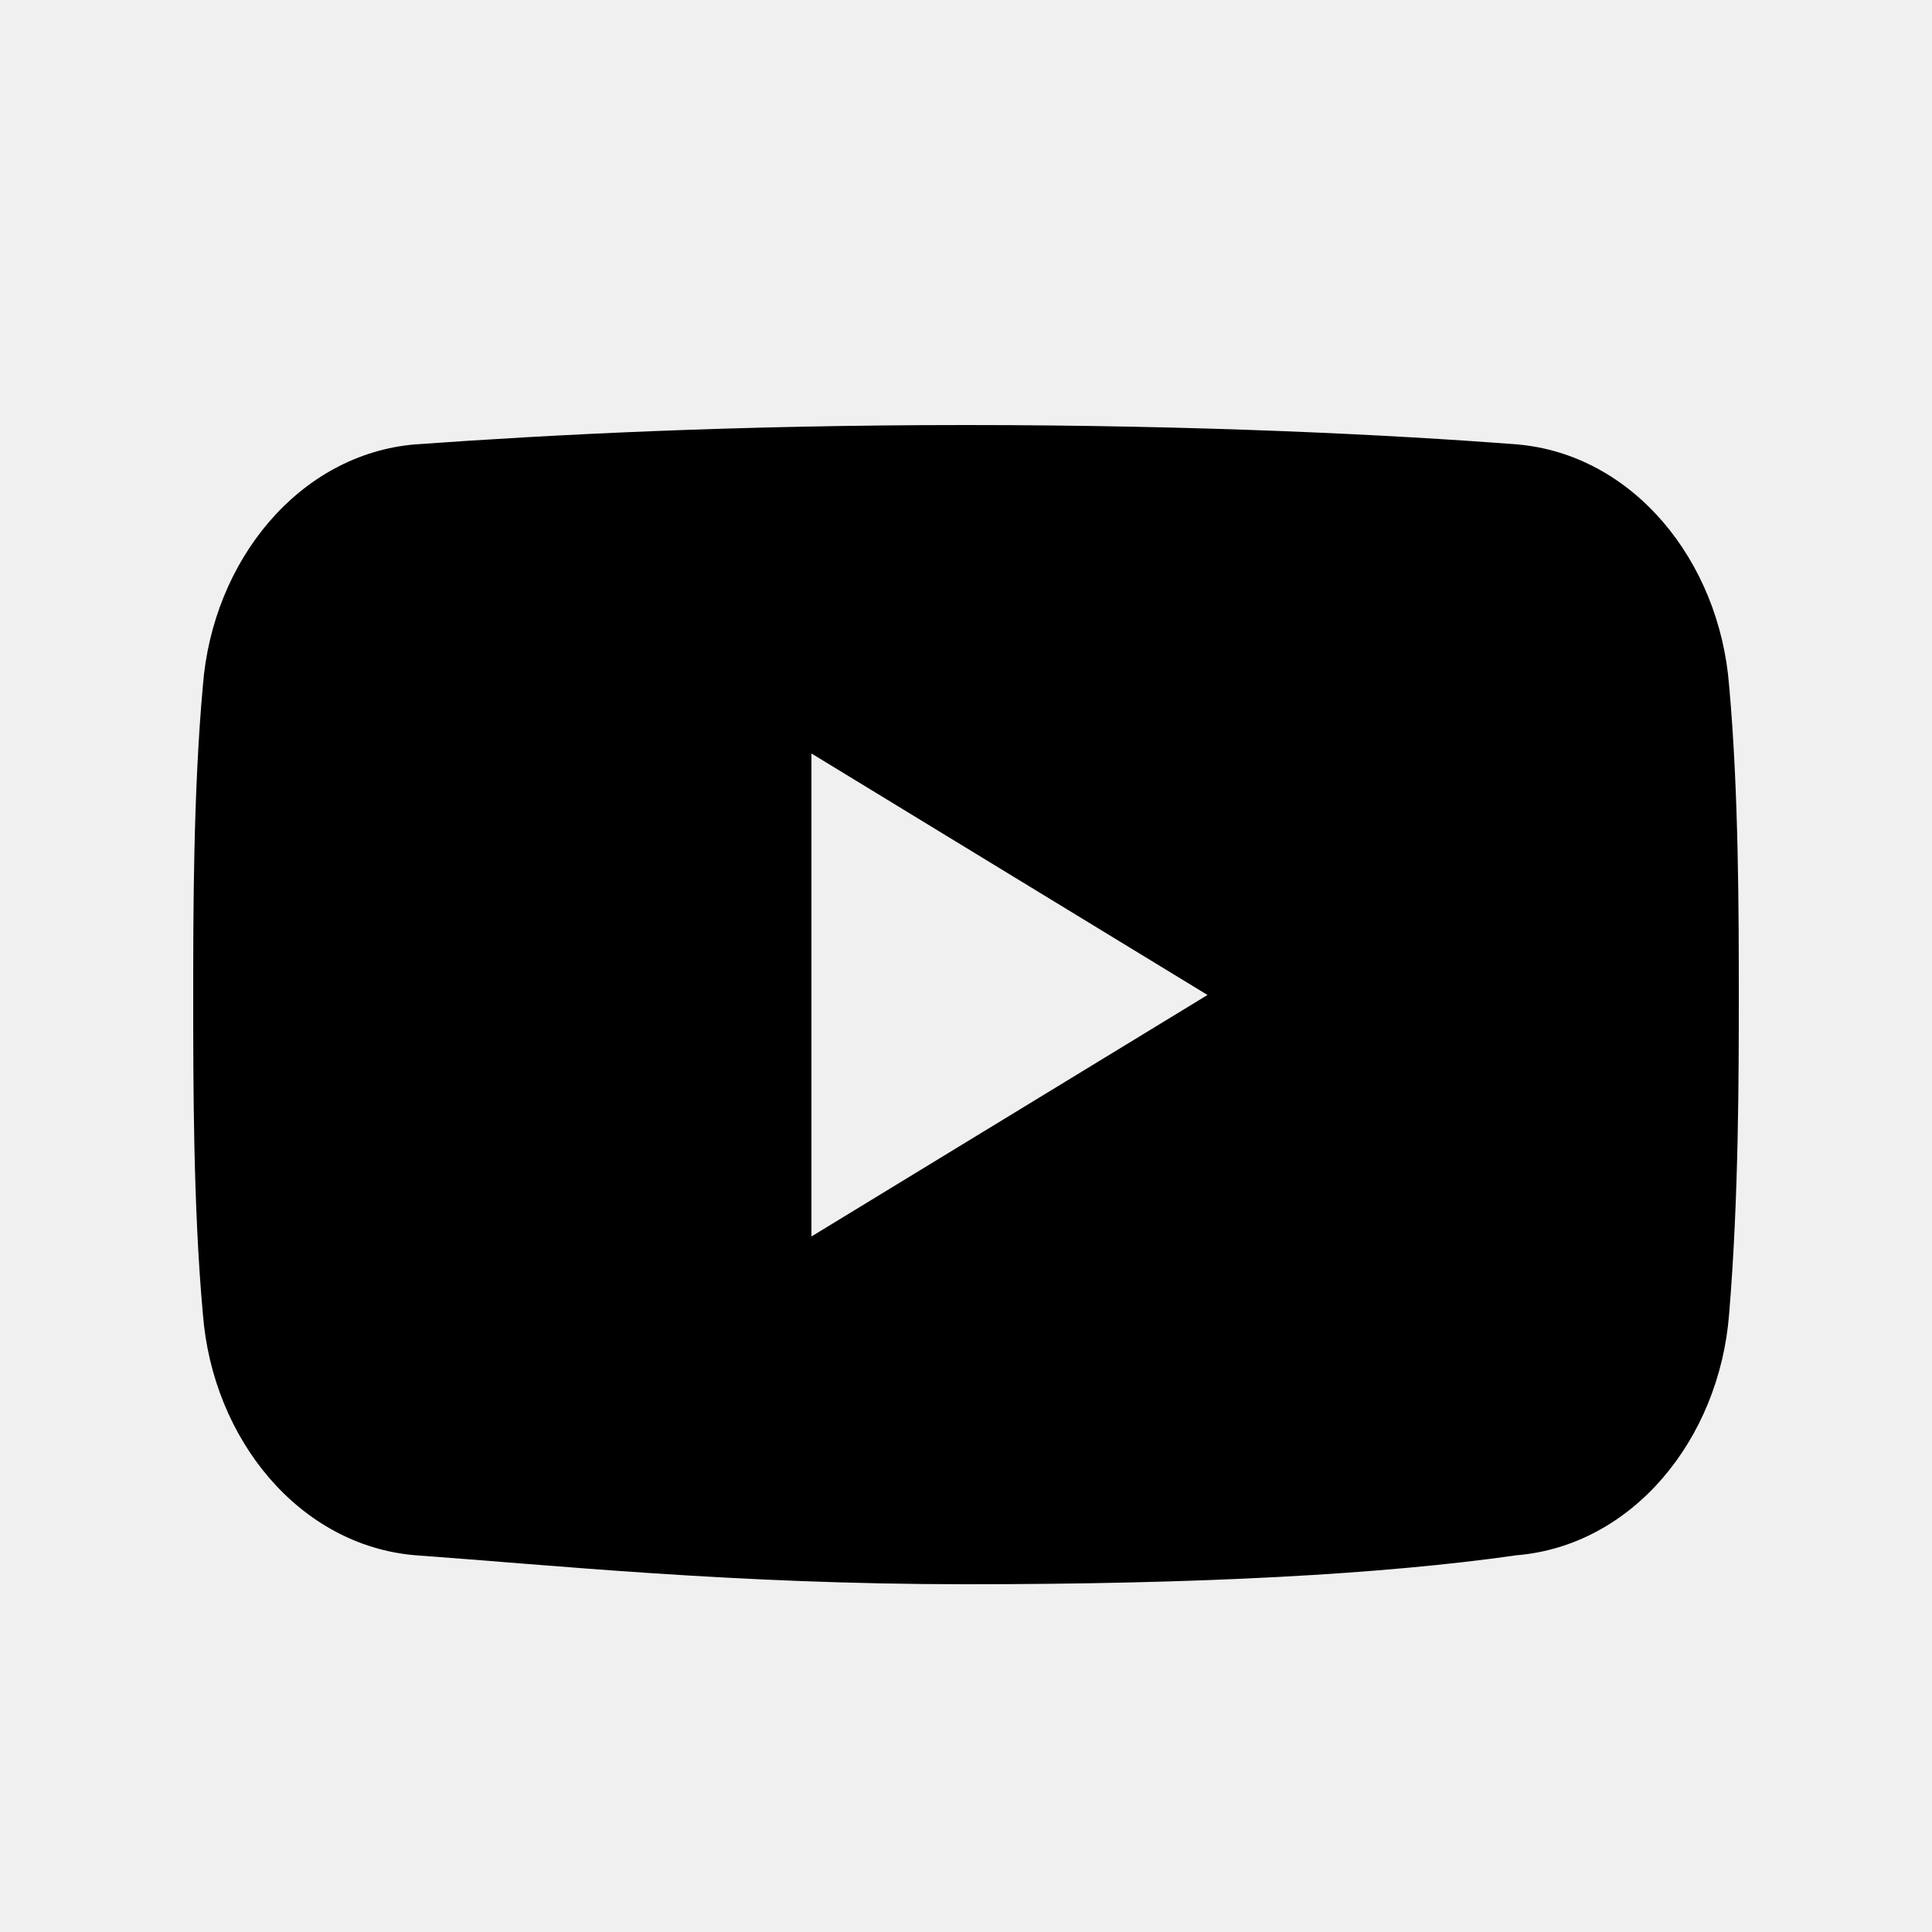
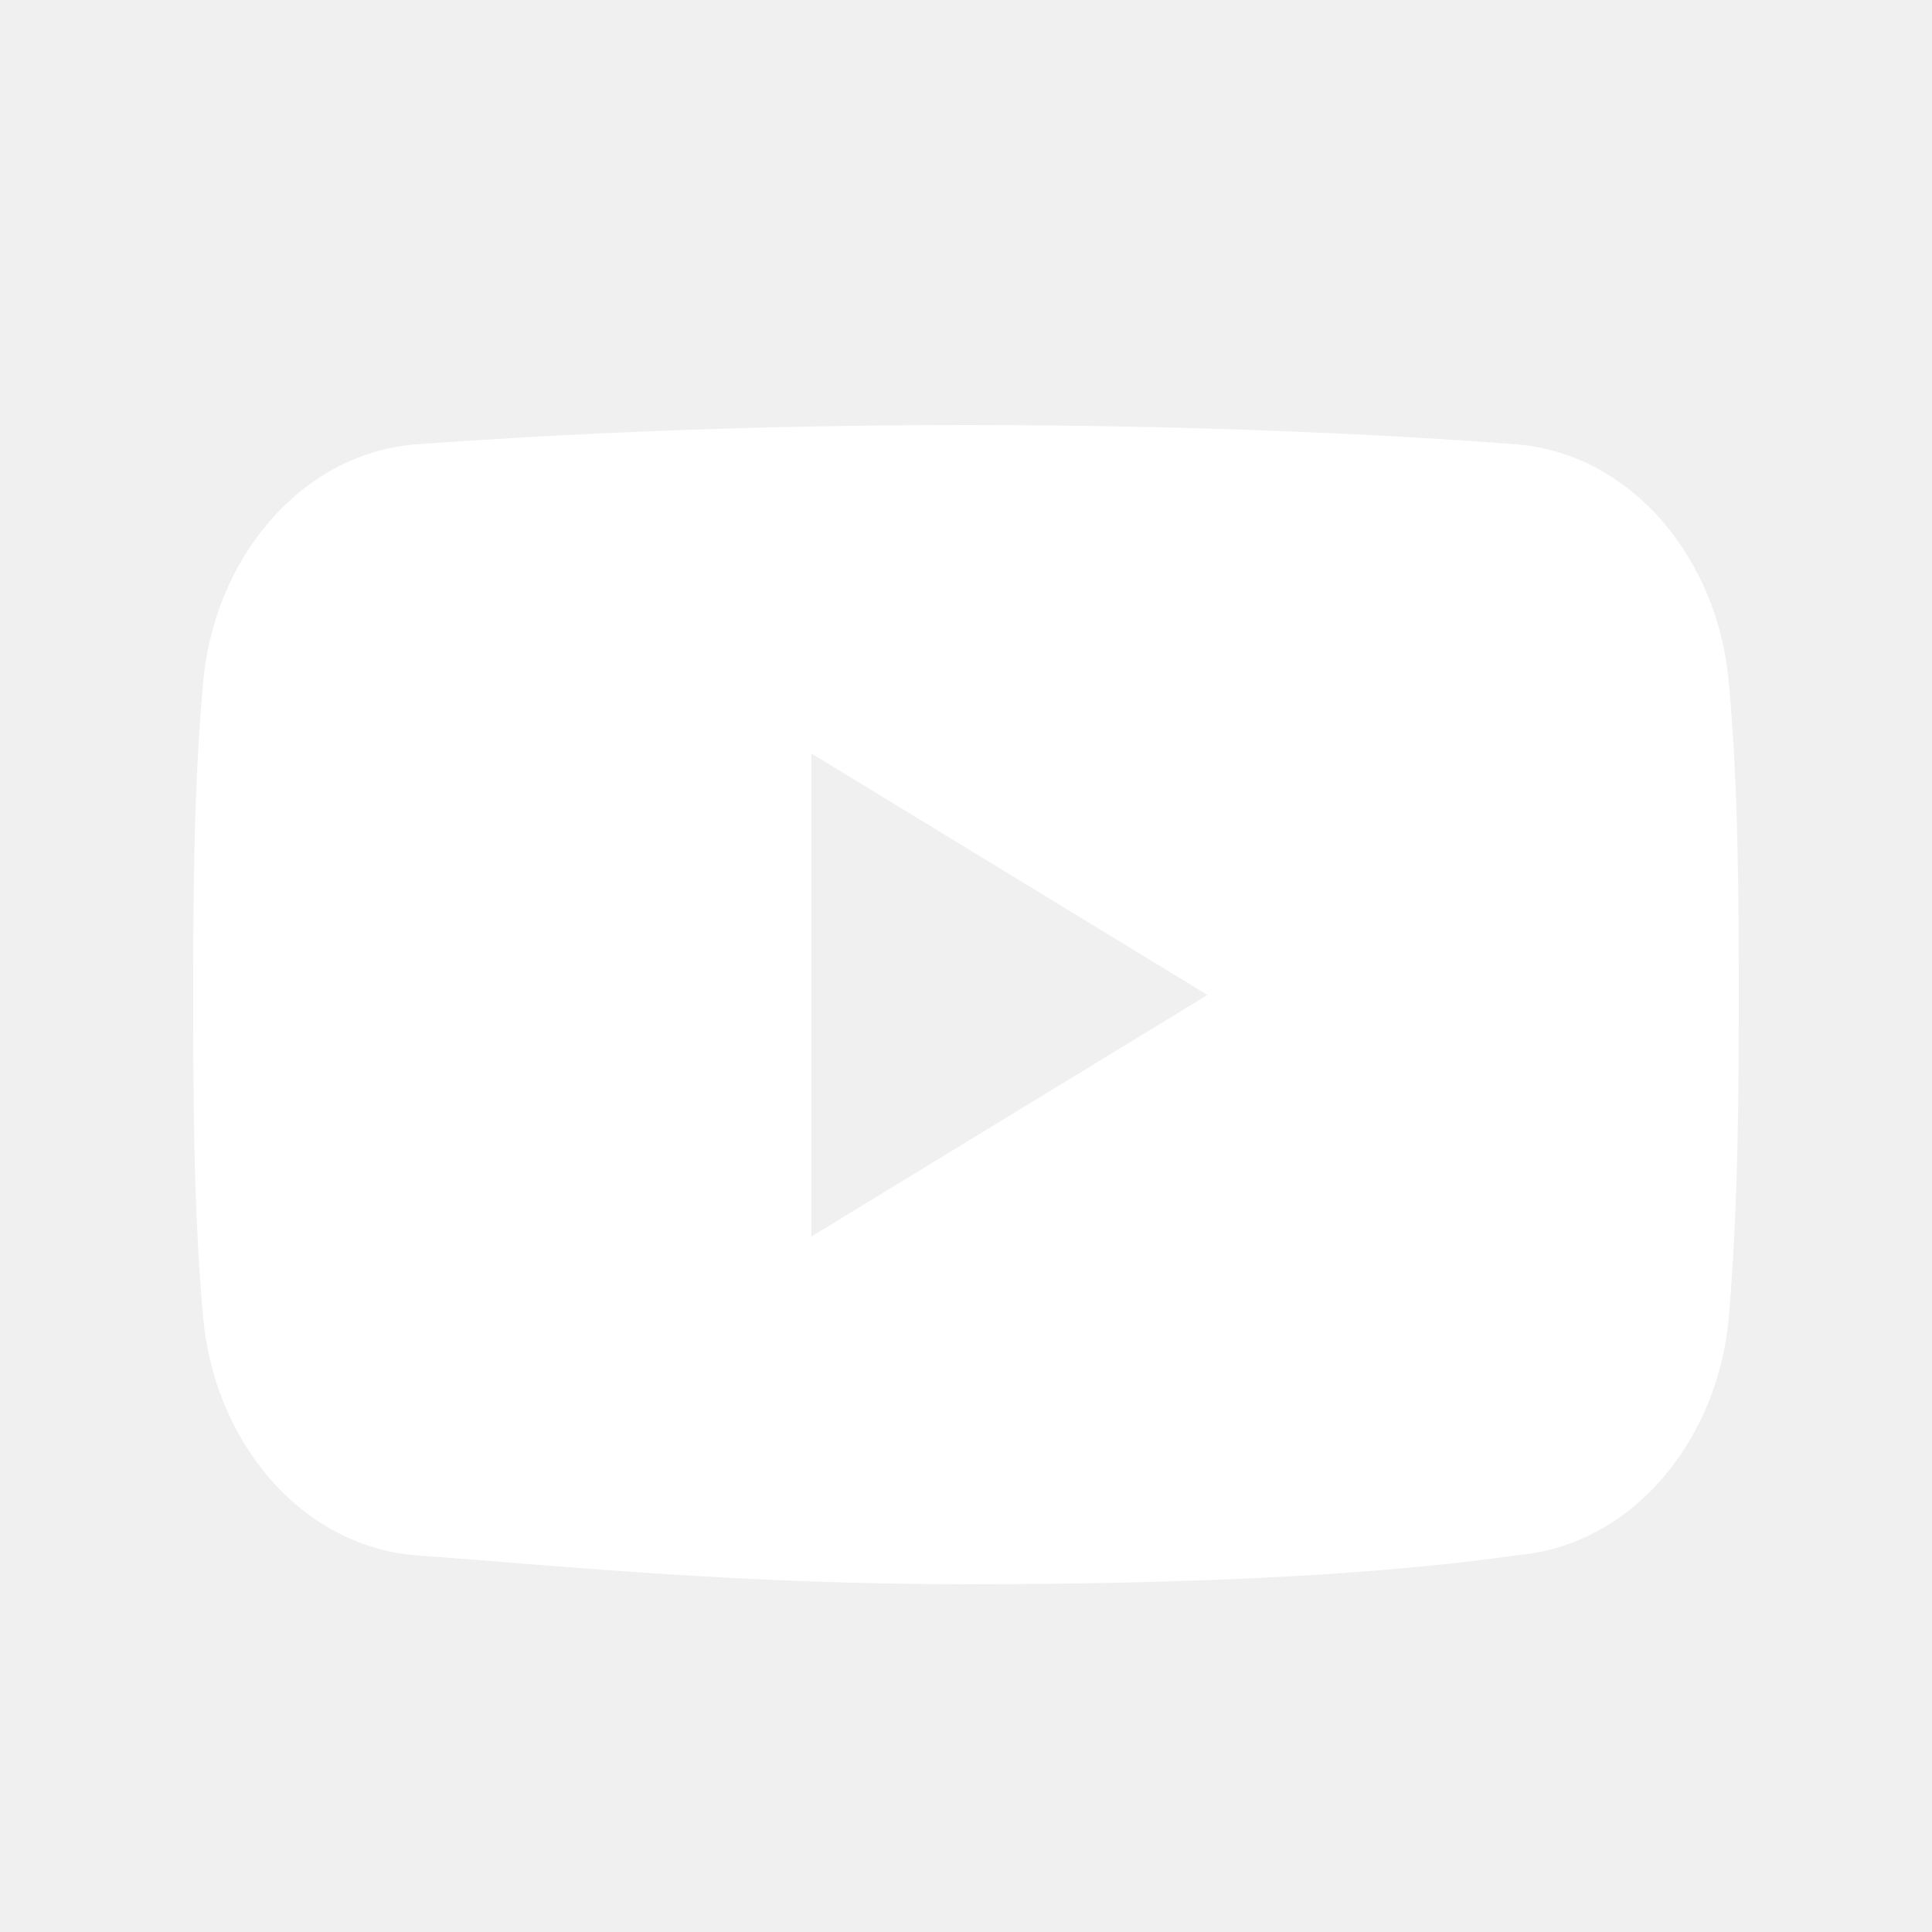
- <svg xmlns="http://www.w3.org/2000/svg" version="1.1" id="Layer_1" x="0px" y="0px" viewBox="0 0 20 20" style="enable-background:new 0 0 20 20;" xml:space="preserve">
+ <svg xmlns="http://www.w3.org/2000/svg" version="1.1" id="Layer_1" x="0px" y="0px" viewBox="0 0 20 20" fill="#FFF" style="enable-background:new 0 0 20 20;" xml:space="preserve">
  <style type="text/css">
	.st0{fill-rule:evenodd;clip-rule:evenodd;}
</style>
  <path class="st0" d="M4.3,4.6C3.1,4.7,2.2,5.8,2.1,7.1C2,8.2,2,9.5,2,10.3c0,0.9,0,2.2,0.1,3.3c0.1,1.3,1,2.4,2.2,2.5  c1.4,0.1,3.3,0.3,5.7,0.3c2.4,0,4.3-0.1,5.7-0.3c1.2-0.1,2.1-1.2,2.2-2.5c0.1-1.2,0.1-2.5,0.1-3.3c0-0.8,0-2.1-0.1-3.2  c-0.1-1.3-1-2.4-2.2-2.5c-1.3-0.1-3.3-0.2-5.7-0.2C7.6,4.4,5.7,4.5,4.3,4.6L4.3,4.6z M8.4,7.8l4.1,2.5l-4.1,2.5V7.8z" />
</svg>
